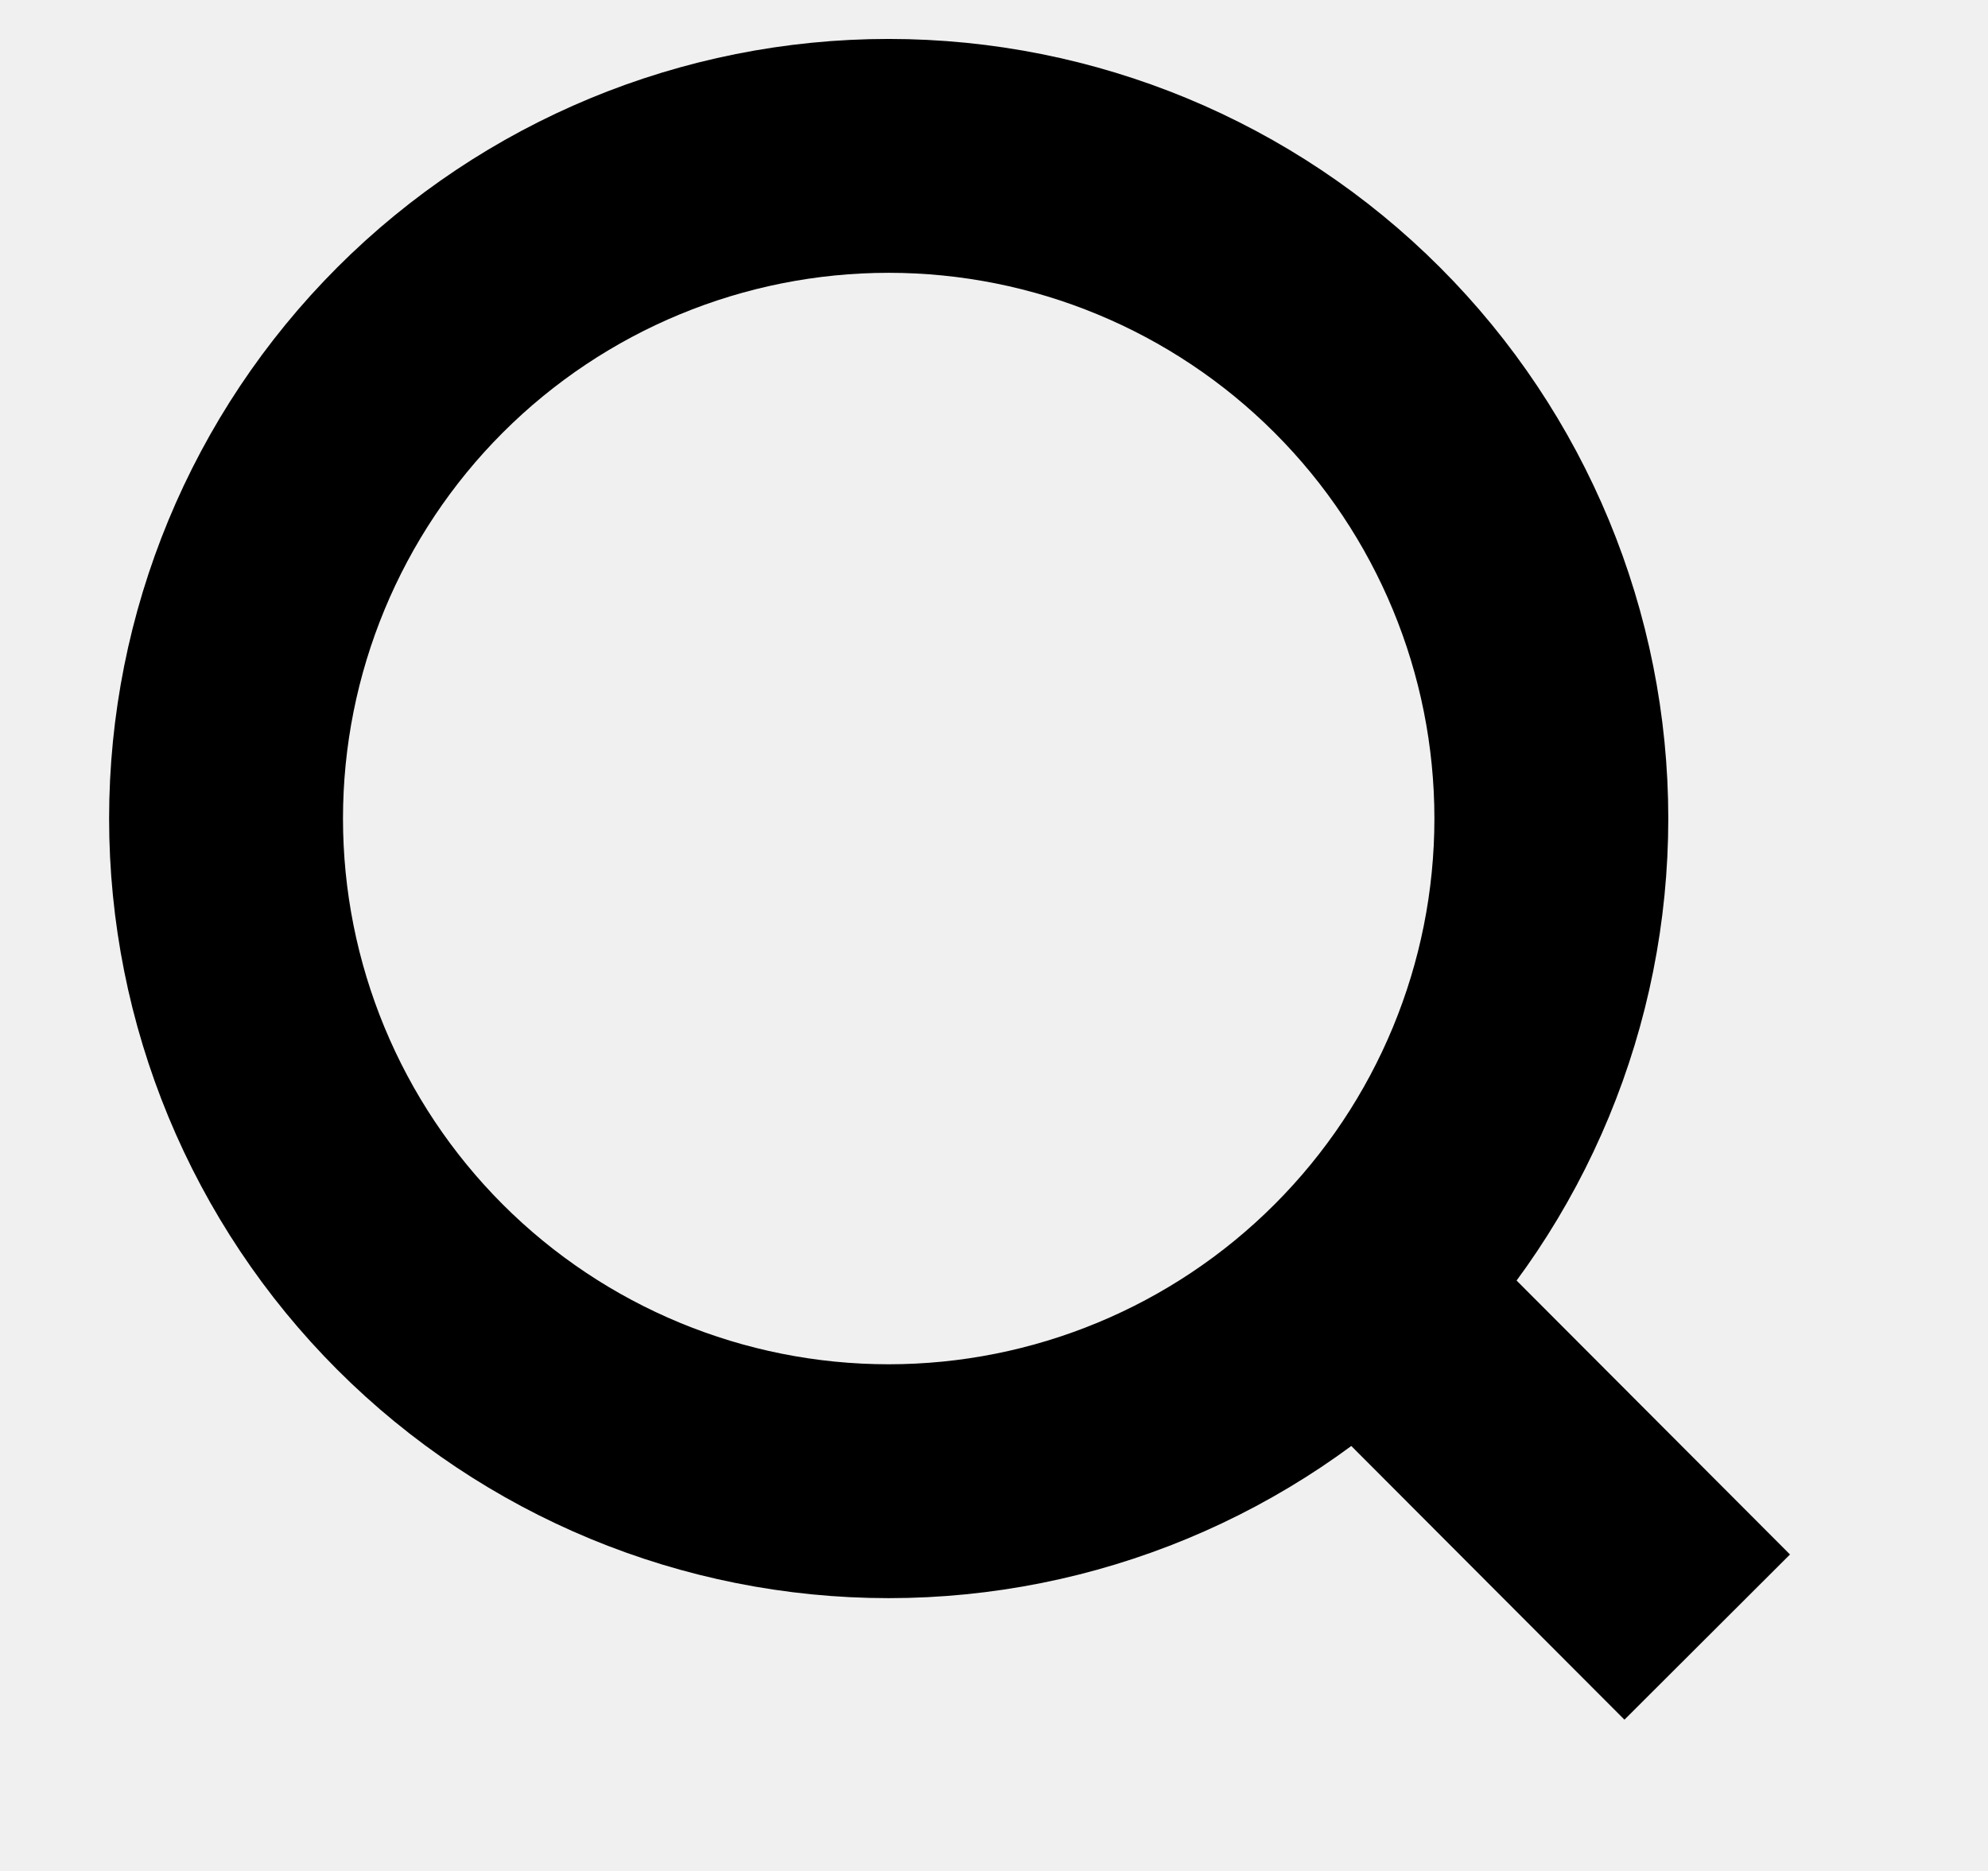
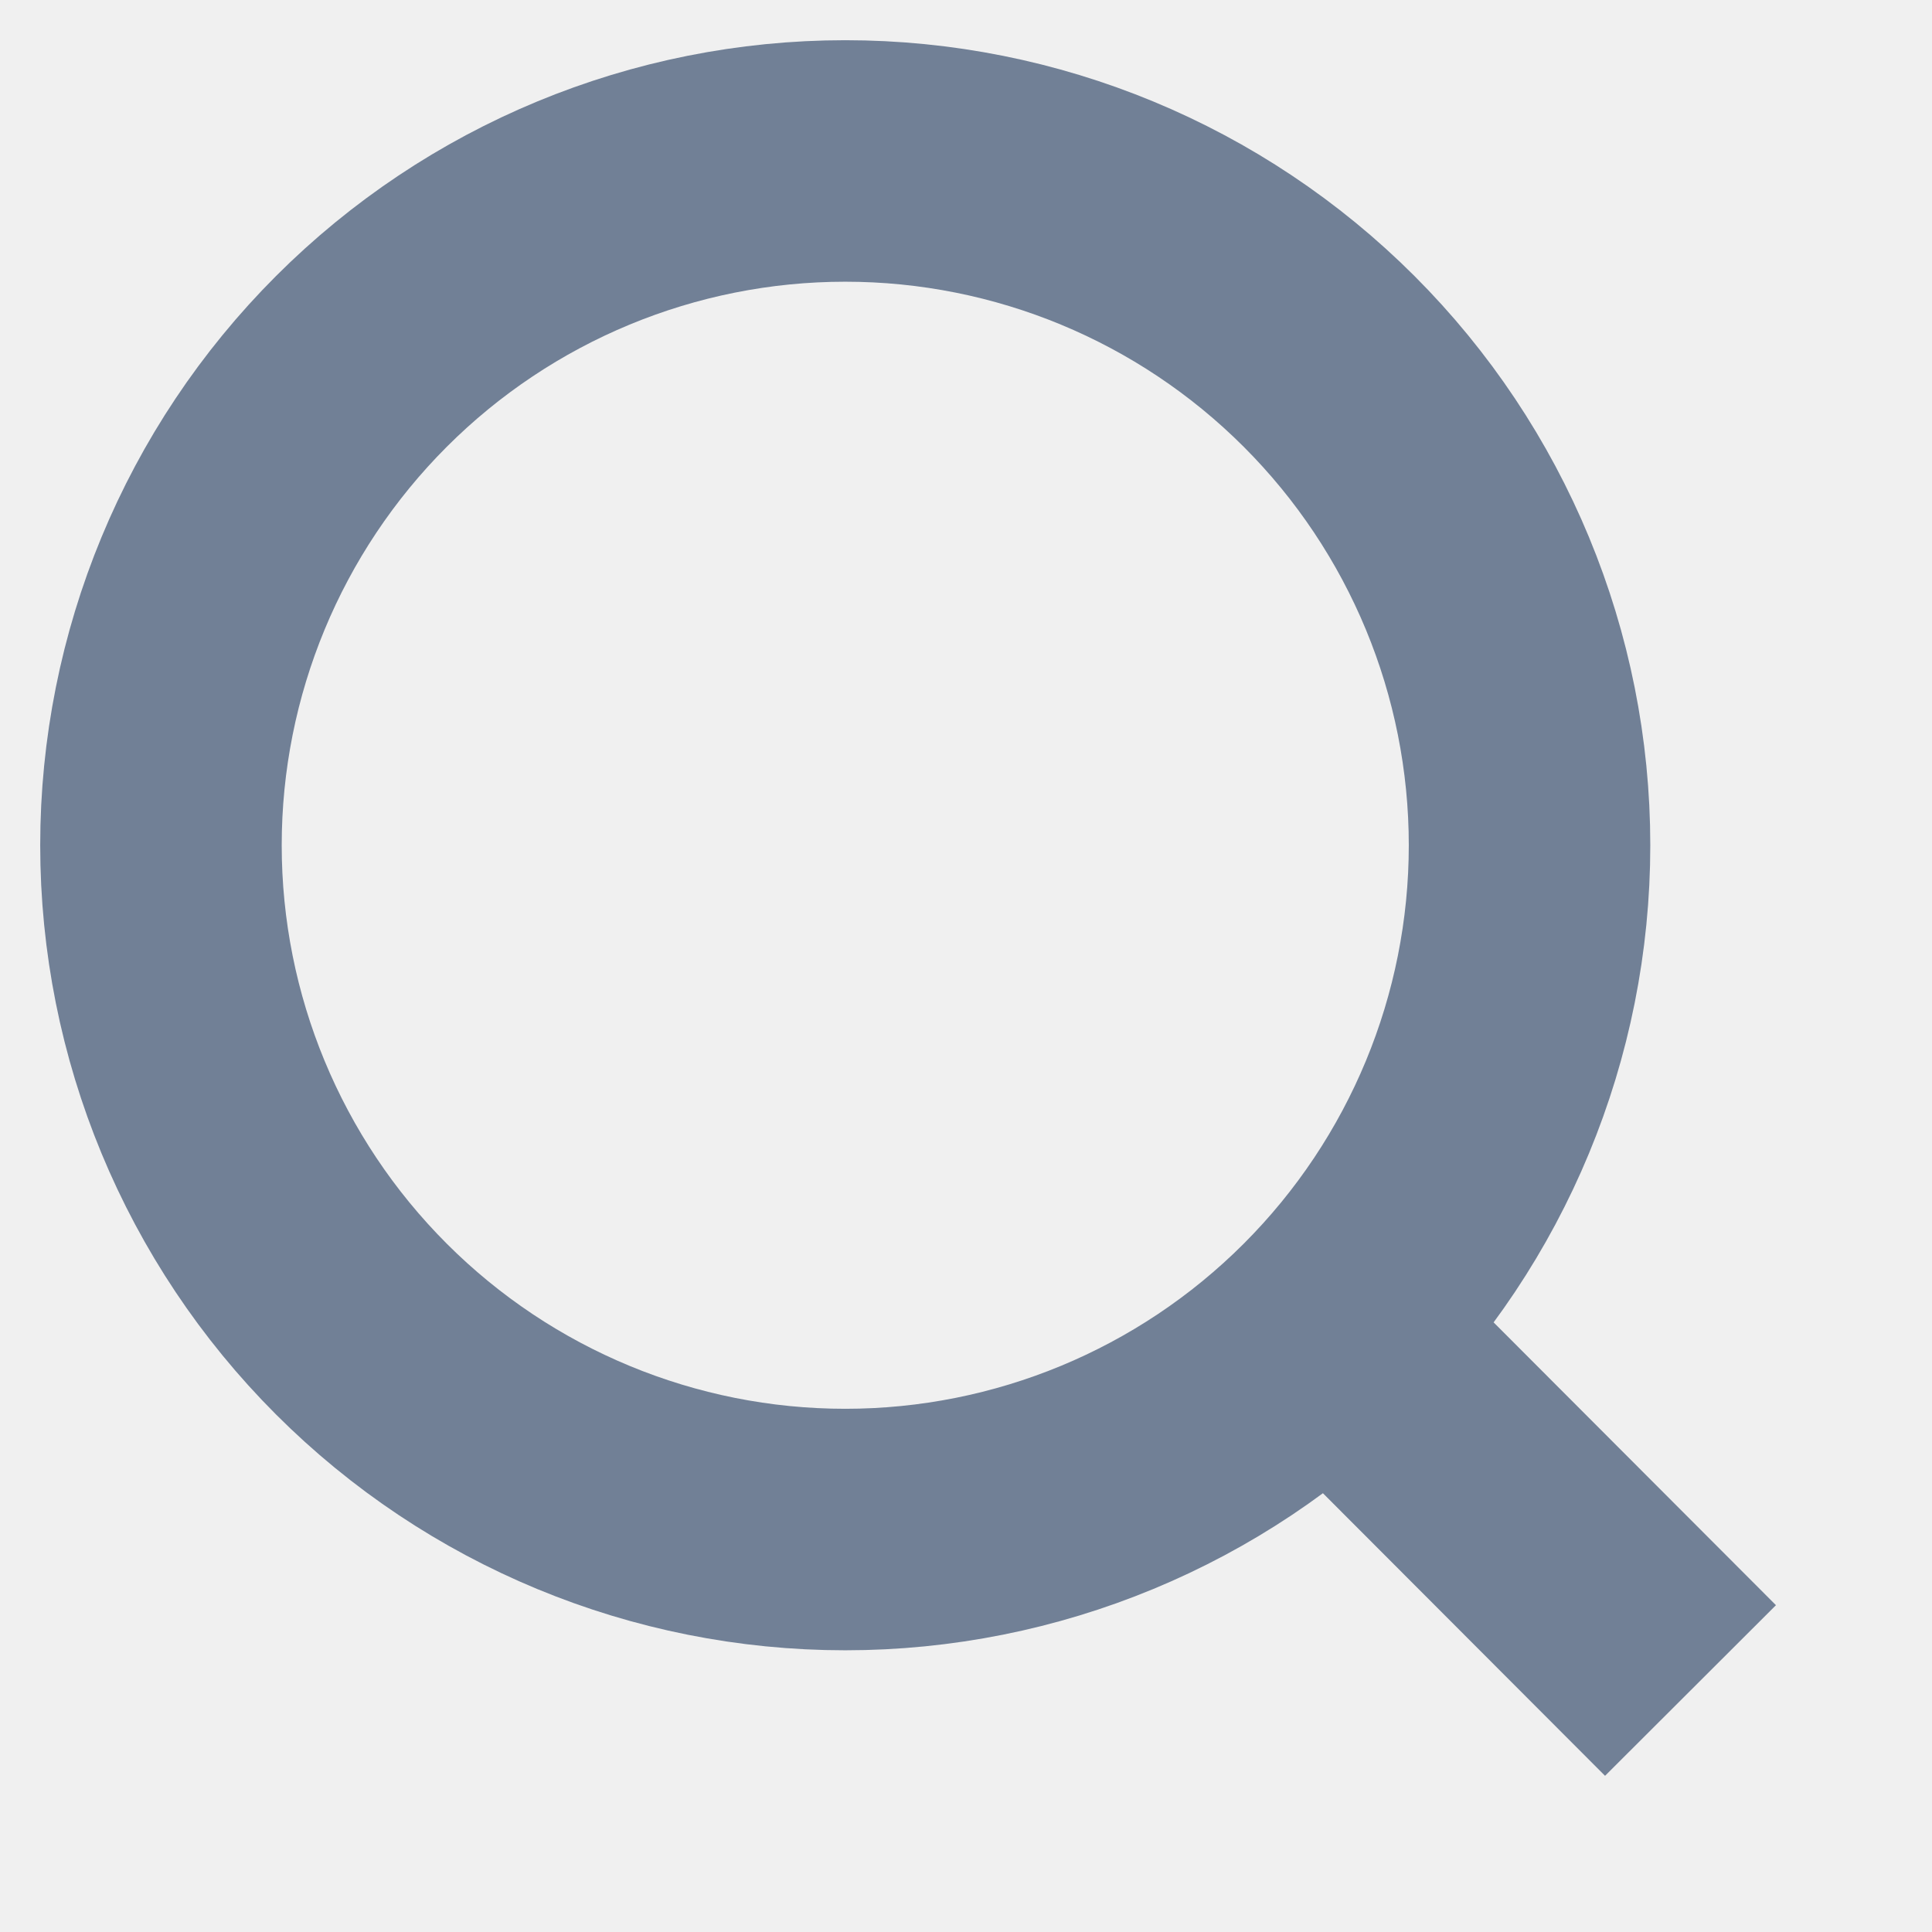
- <svg xmlns="http://www.w3.org/2000/svg" width="17" height="16" viewBox="0 0 17 16" fill="none">
-   <g clip-path="url(#clip0_37_160)">
-     <path d="M14.599 14L11.609 11.004L14.599 14ZM13.266 7C13.266 8.503 12.669 9.944 11.606 11.007C10.543 12.07 9.102 12.667 7.599 12.667C6.096 12.667 4.655 12.07 3.592 11.007C2.53 9.944 1.933 8.503 1.933 7C1.933 5.497 2.53 4.056 3.592 2.993C4.655 1.93 6.096 1.333 7.599 1.333C9.102 1.333 10.543 1.93 11.606 2.993C12.669 4.056 13.266 5.497 13.266 7V7Z" stroke="black" stroke-width="2" stroke-linecap="round" />
-   </g>
-   <defs>
-     <clipPath id="clip0_37_160">
-       <rect width="16" height="16" fill="white" transform="translate(0.599304)" />
-     </clipPath>
-   </defs>
+ <svg xmlns="http://www.w3.org/2000/svg" width="16" height="16" viewBox="0 0 16 16" fill="none">
+   <path d="M14 14L11.009 11.004L14 14ZM12.667 7C12.667 8.503 12.07 9.944 11.007 11.007C9.944 12.07 8.503 12.667 7 12.667C5.497 12.667 4.056 12.07 2.993 11.007C1.93 9.944 1.333 8.503 1.333 7C1.333 5.497 1.93 4.056 2.993 2.993C4.056 1.93 5.497 1.333 7 1.333C8.503 1.333 9.944 1.93 11.007 2.993C12.07 4.056 12.667 5.497 12.667 7V7Z" stroke="#718096" stroke-width="2" stroke-linecap="round" />
</svg>
